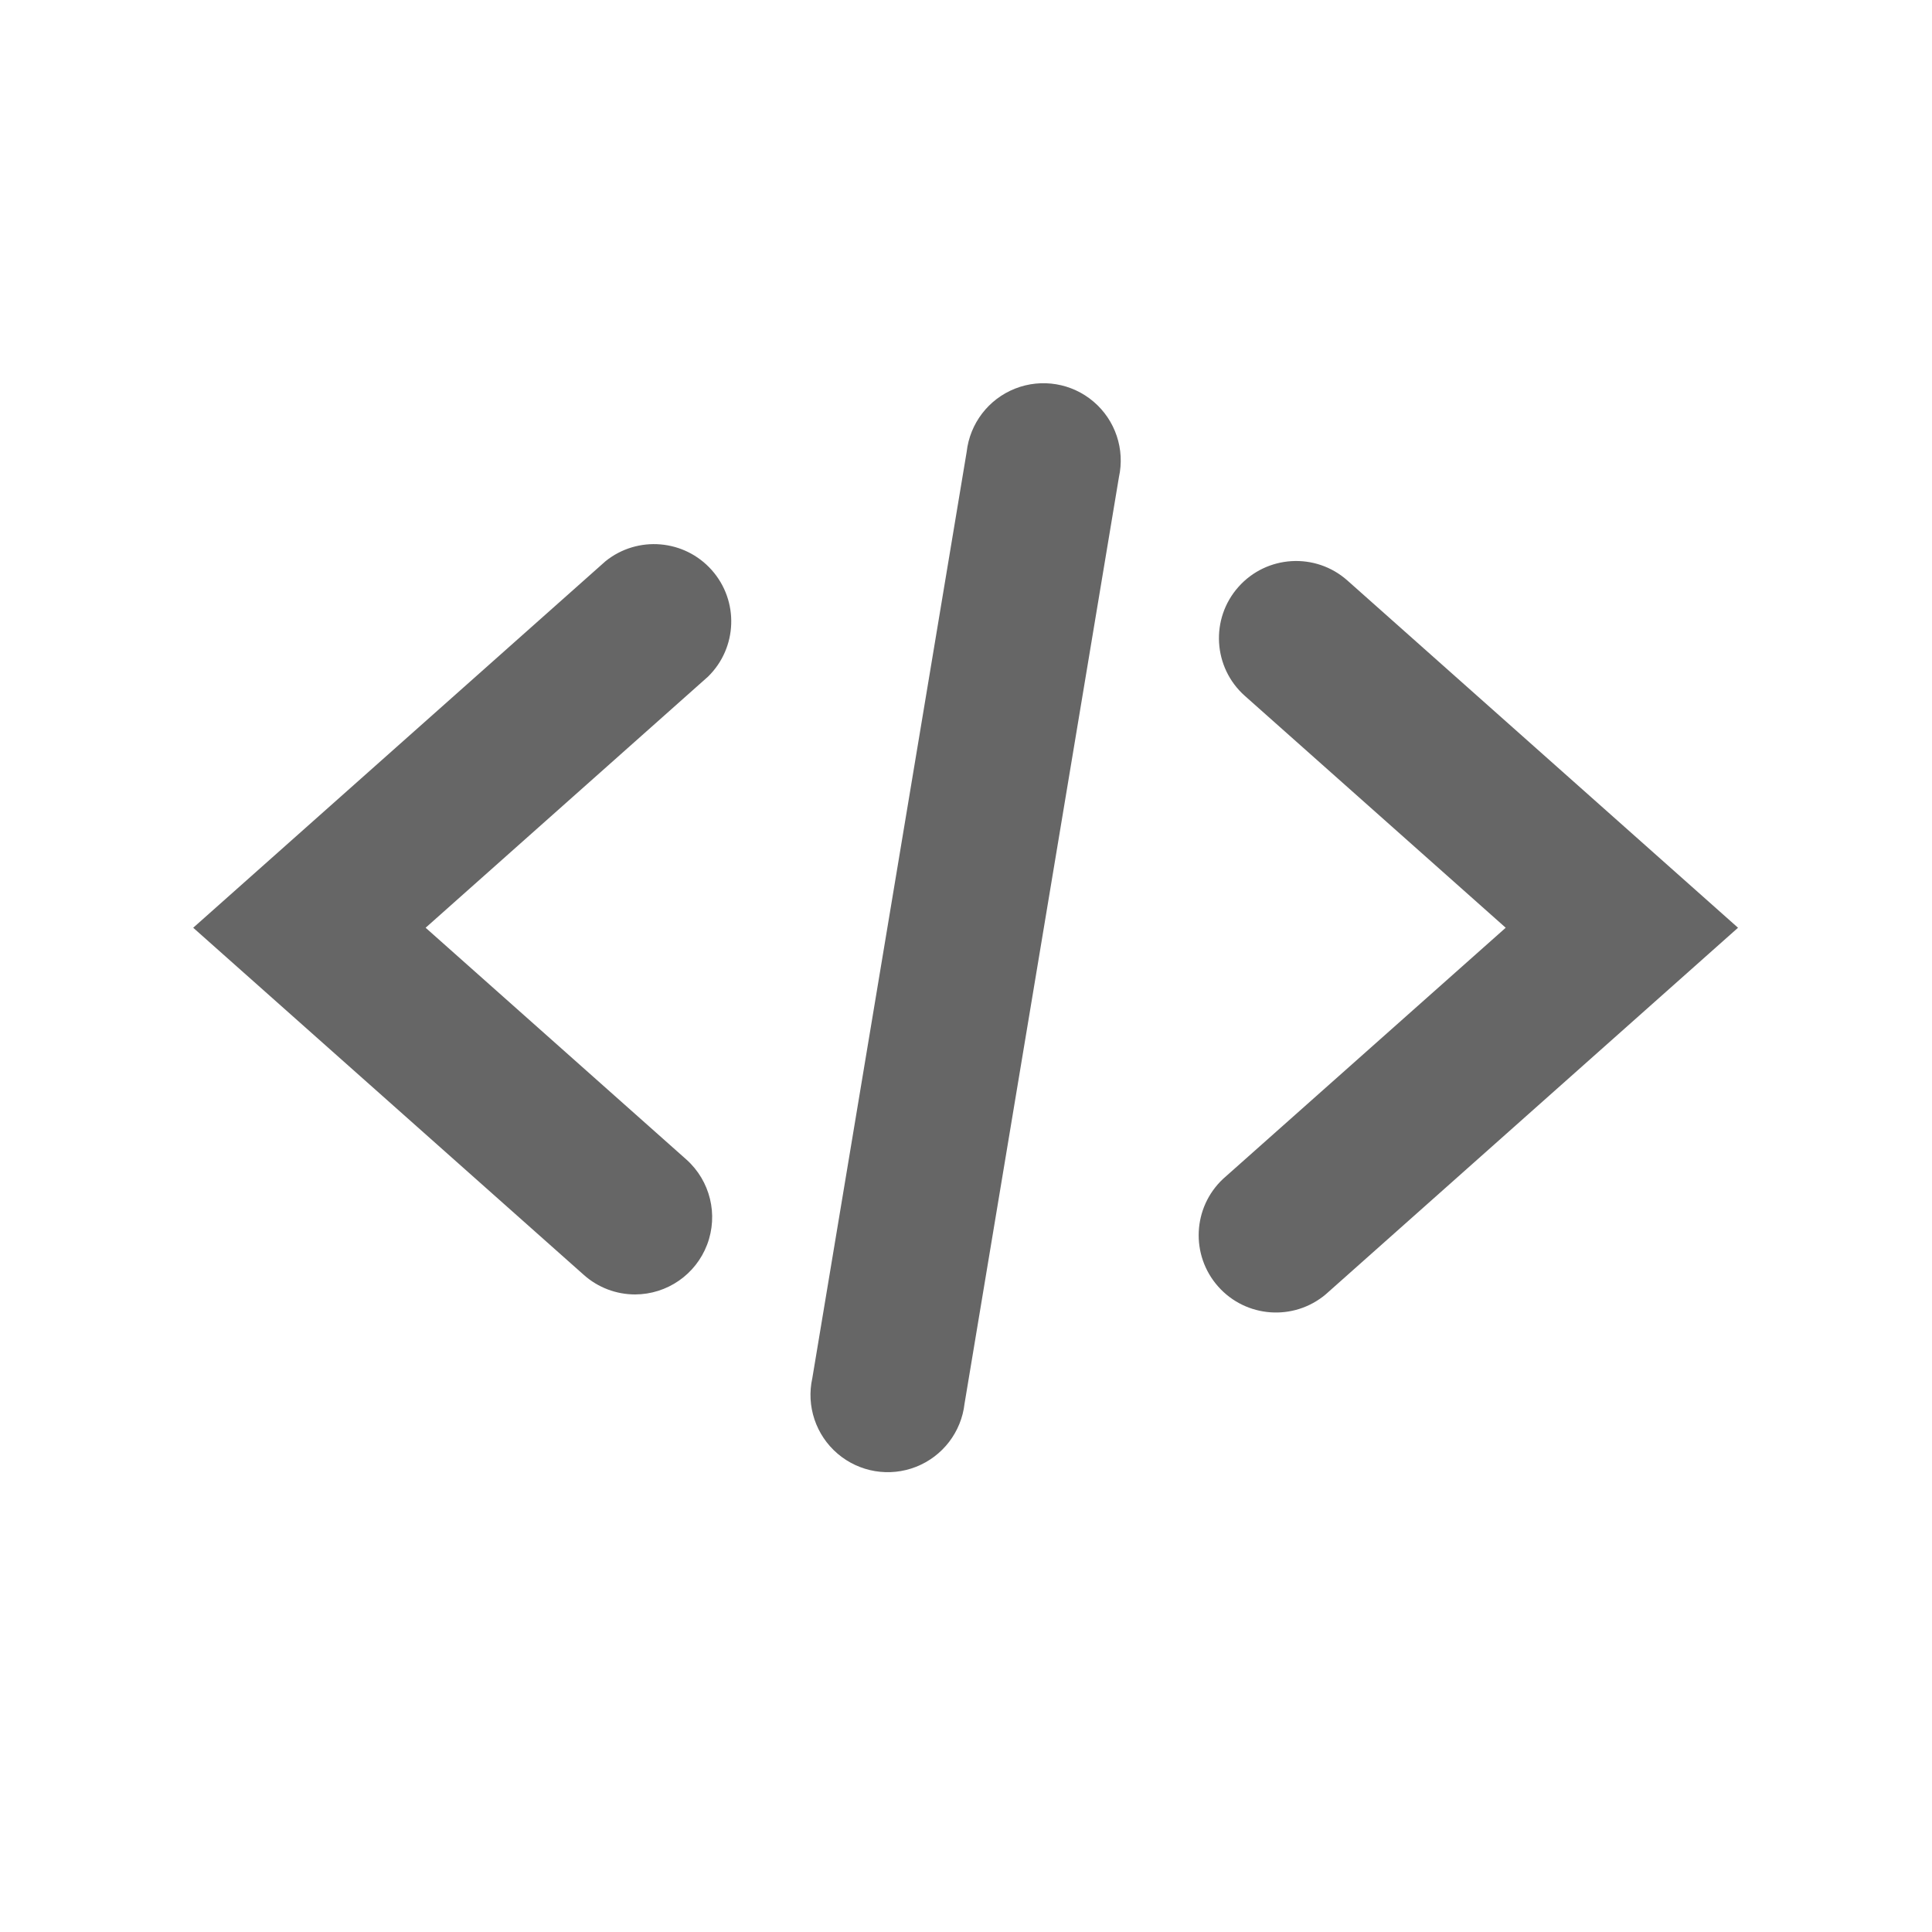
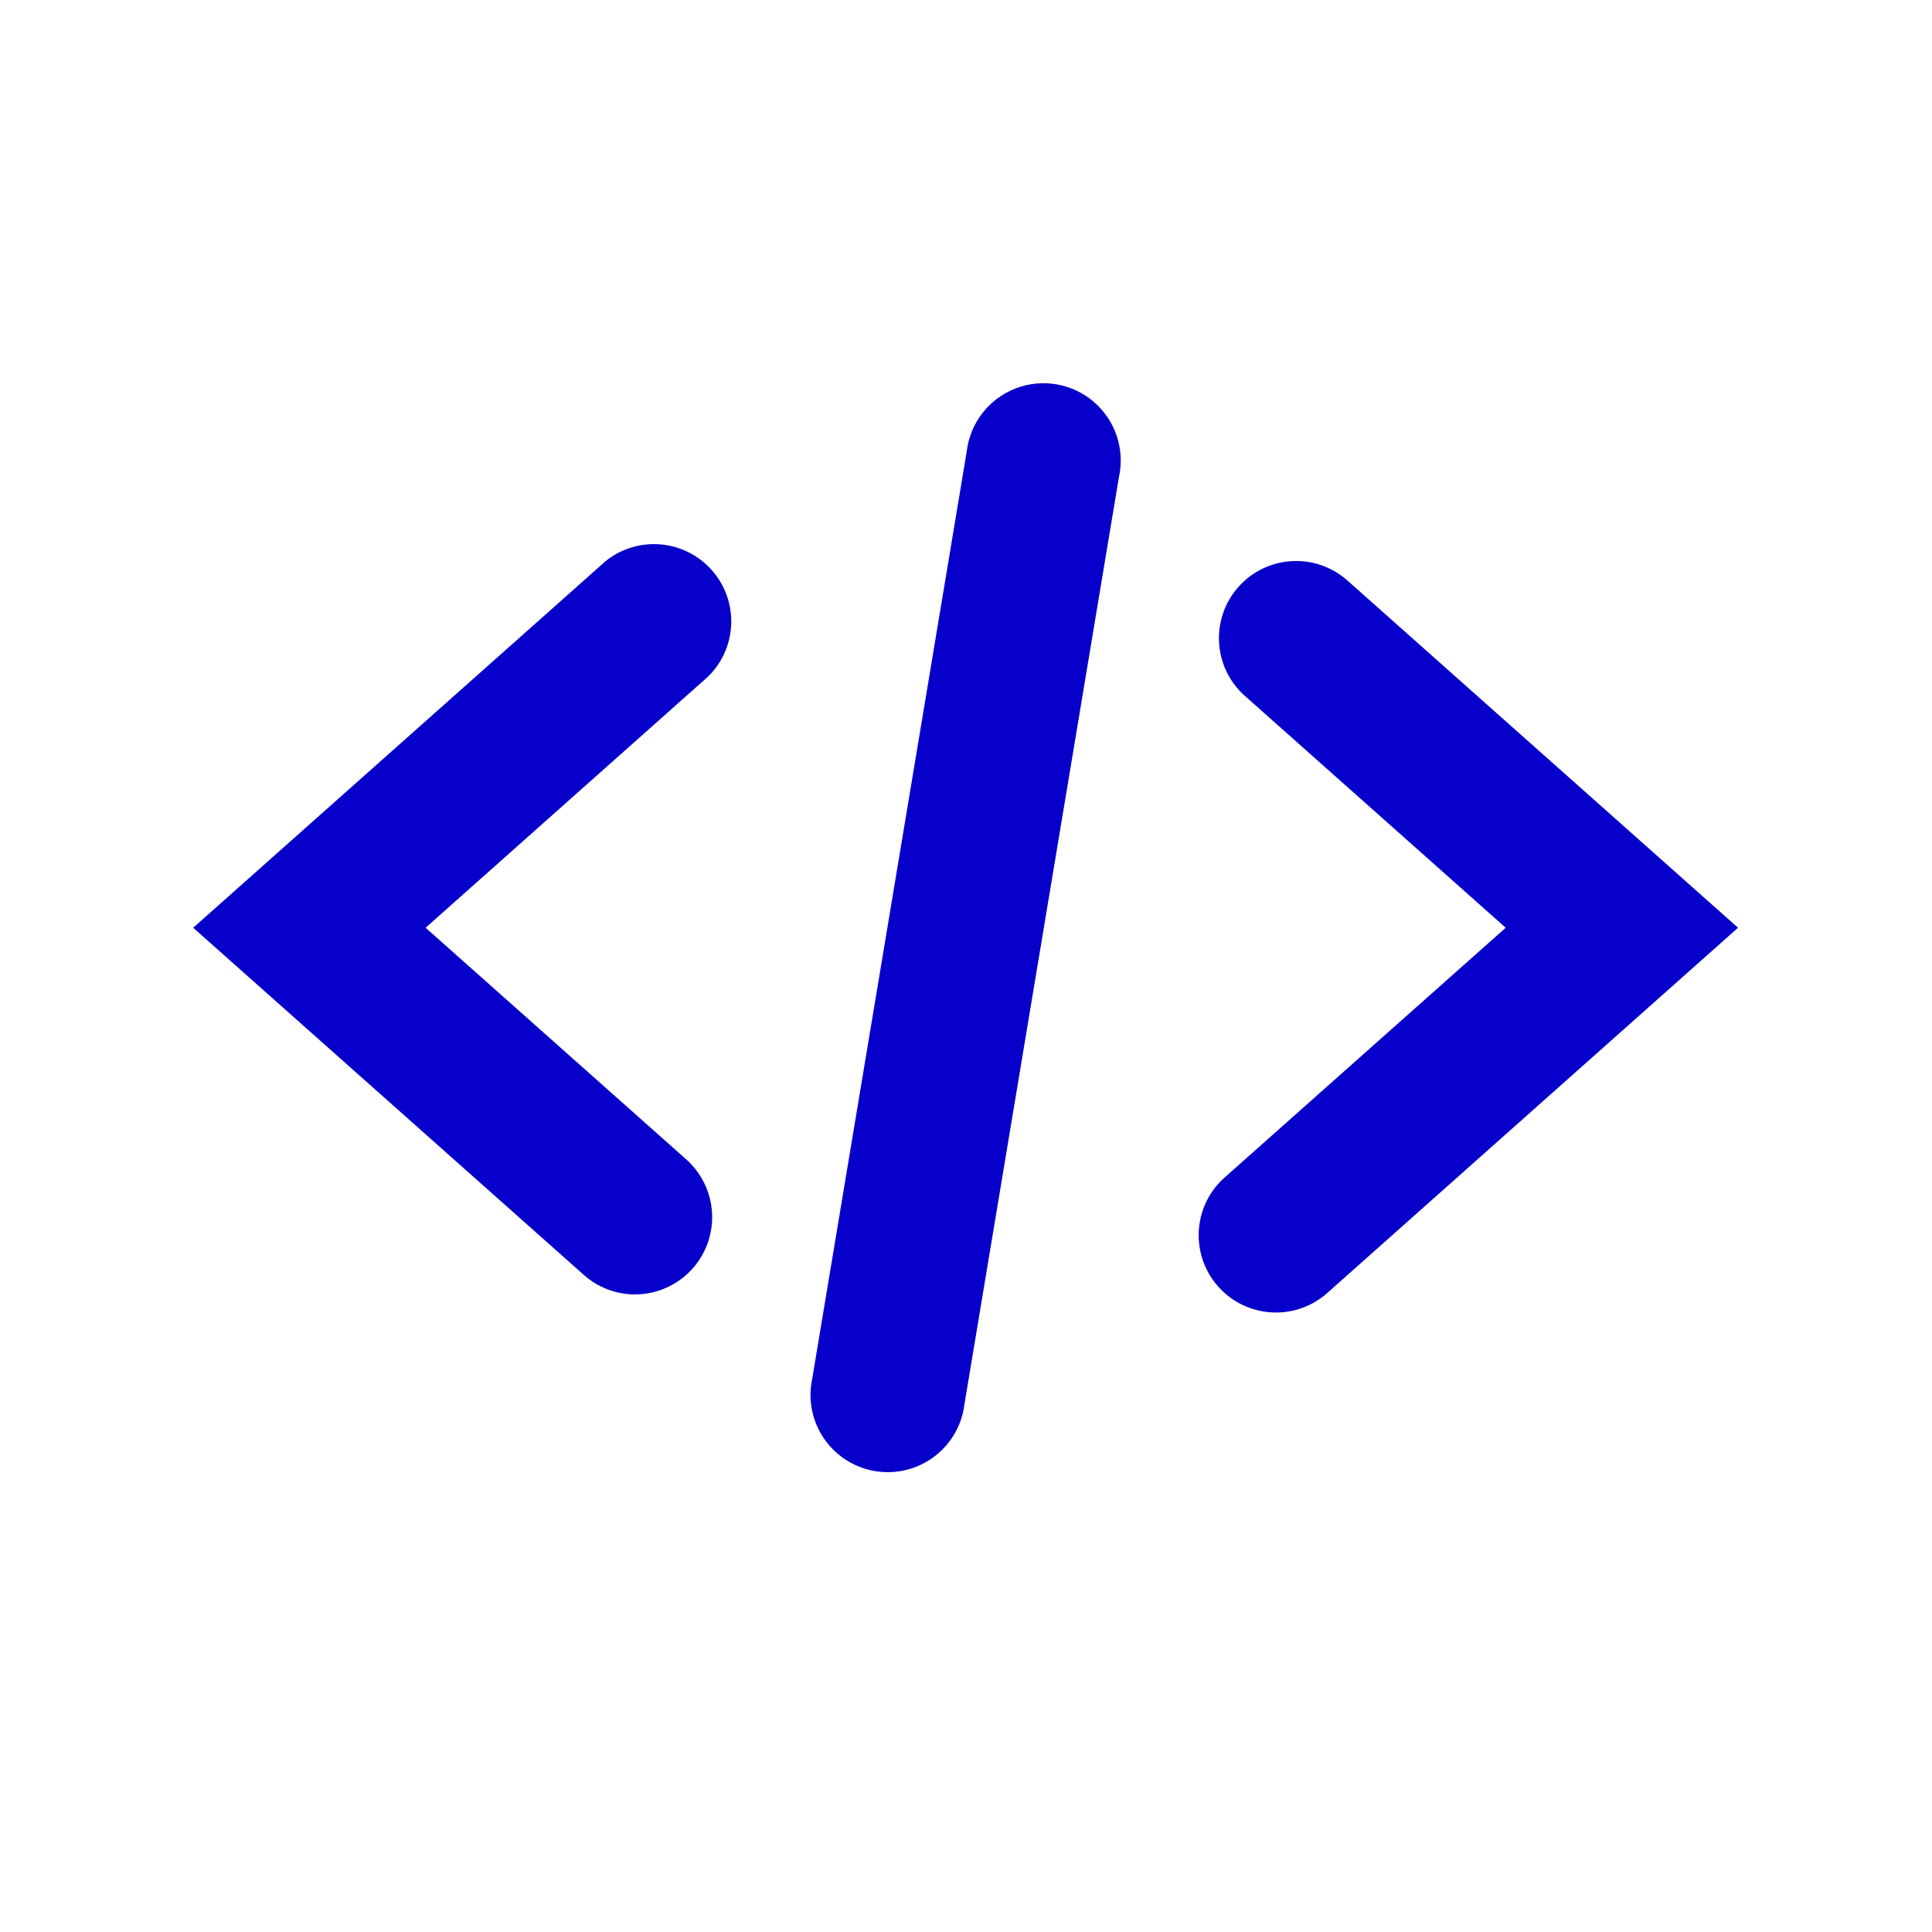
<svg xmlns="http://www.w3.org/2000/svg" t="1763050845044" class="icon" viewBox="0 0 1024 1024" version="1.1" p-id="1612" width="200" height="200">
-   <path d="M336.64 686.08a40.806 40.806 0 0 1-27.136-10.291L102.4 491.725l218.573-194.304A40.96 40.96 0 0 1 375.296 358.605l-149.709 133.12 138.24 122.88a40.96 40.96 0 0 1-27.187 71.475z m366.029-0.051l218.522-194.304-207.053-184.064a40.858 40.858 0 1 0-54.323 61.184l138.24 122.88-149.76 133.069a40.96 40.96 0 0 0 54.374 61.235zM511.232 743.936l81.818-491.008a40.96 40.96 0 1 0-80.691-13.466l-81.818 491.008a40.96 40.96 0 1 0 80.691 13.466z" fill="#666666" p-id="1613" />
+   <path d="M336.64 686.08a40.806 40.806 0 0 1-27.136-10.291L102.4 491.725l218.573-194.304A40.96 40.96 0 0 1 375.296 358.605l-149.709 133.12 138.24 122.88a40.96 40.96 0 0 1-27.187 71.475z m366.029-0.051l218.522-194.304-207.053-184.064a40.858 40.858 0 1 0-54.323 61.184l138.24 122.88-149.76 133.069a40.96 40.96 0 0 0 54.374 61.235zM511.232 743.936l81.818-491.008a40.96 40.96 0 1 0-80.691-13.466l-81.818 491.008a40.96 40.96 0 1 0 80.691 13.466z" fill="#0700cb" p-id="1613" />
</svg>
